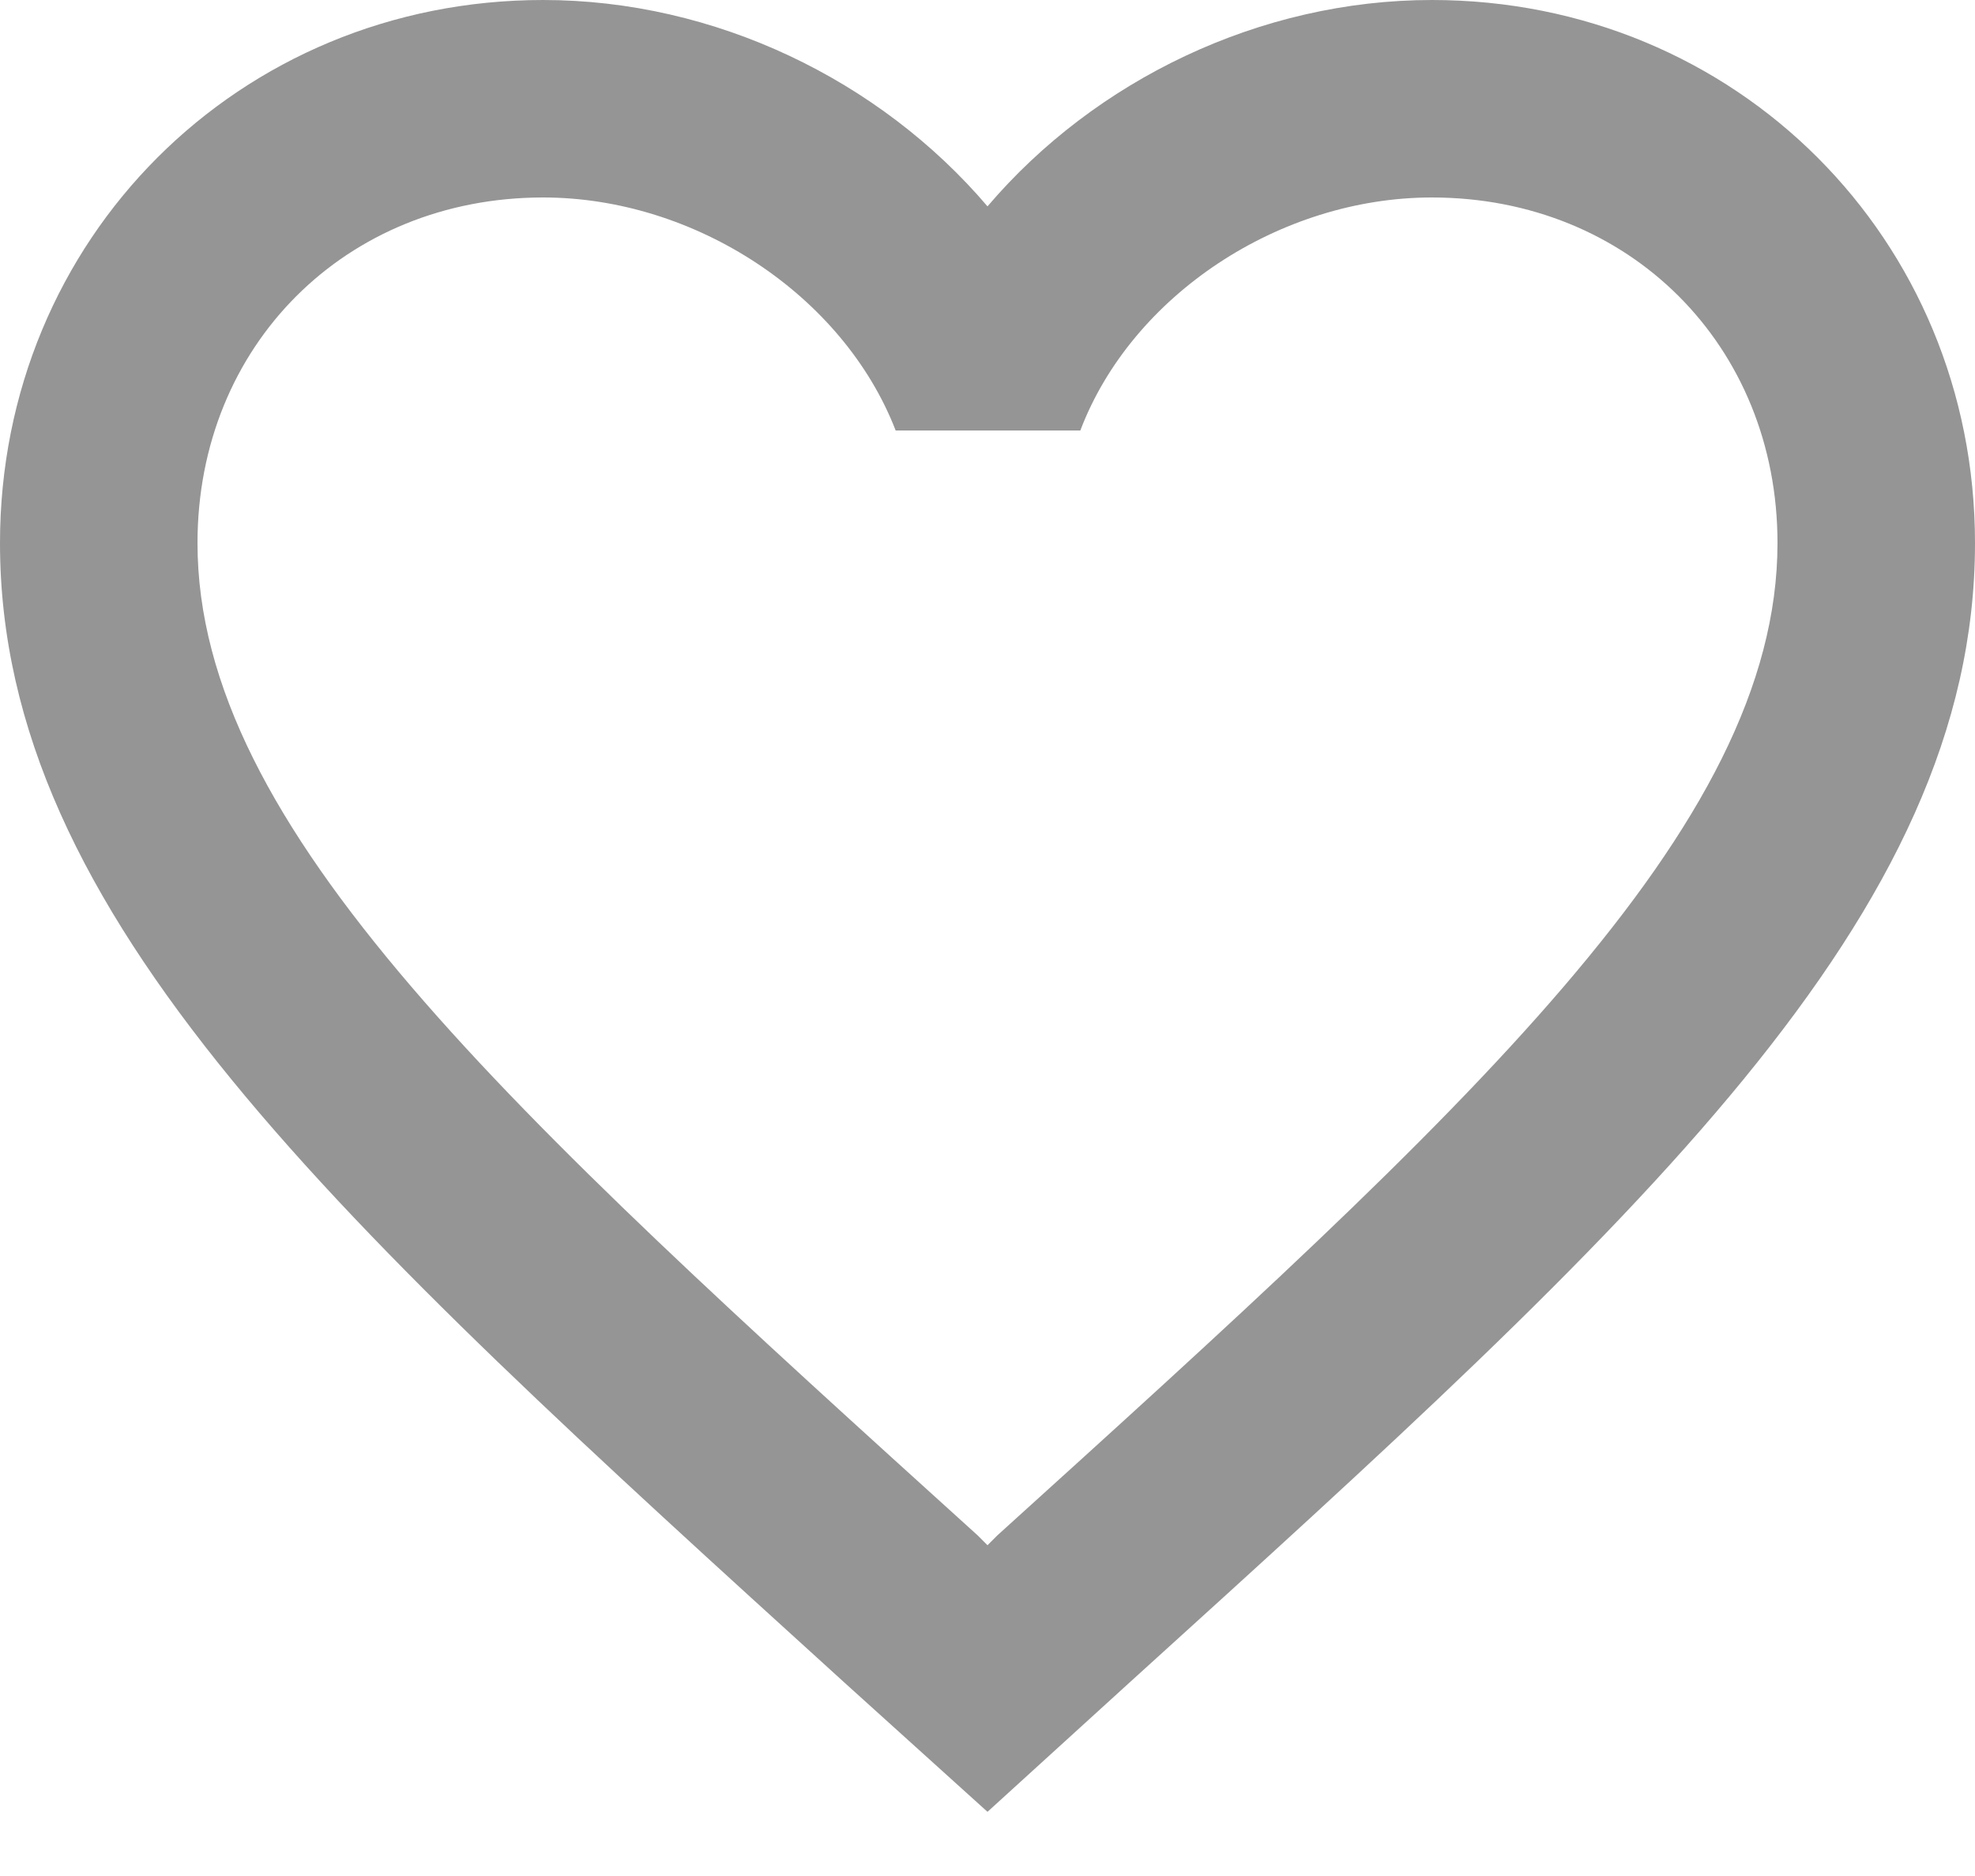
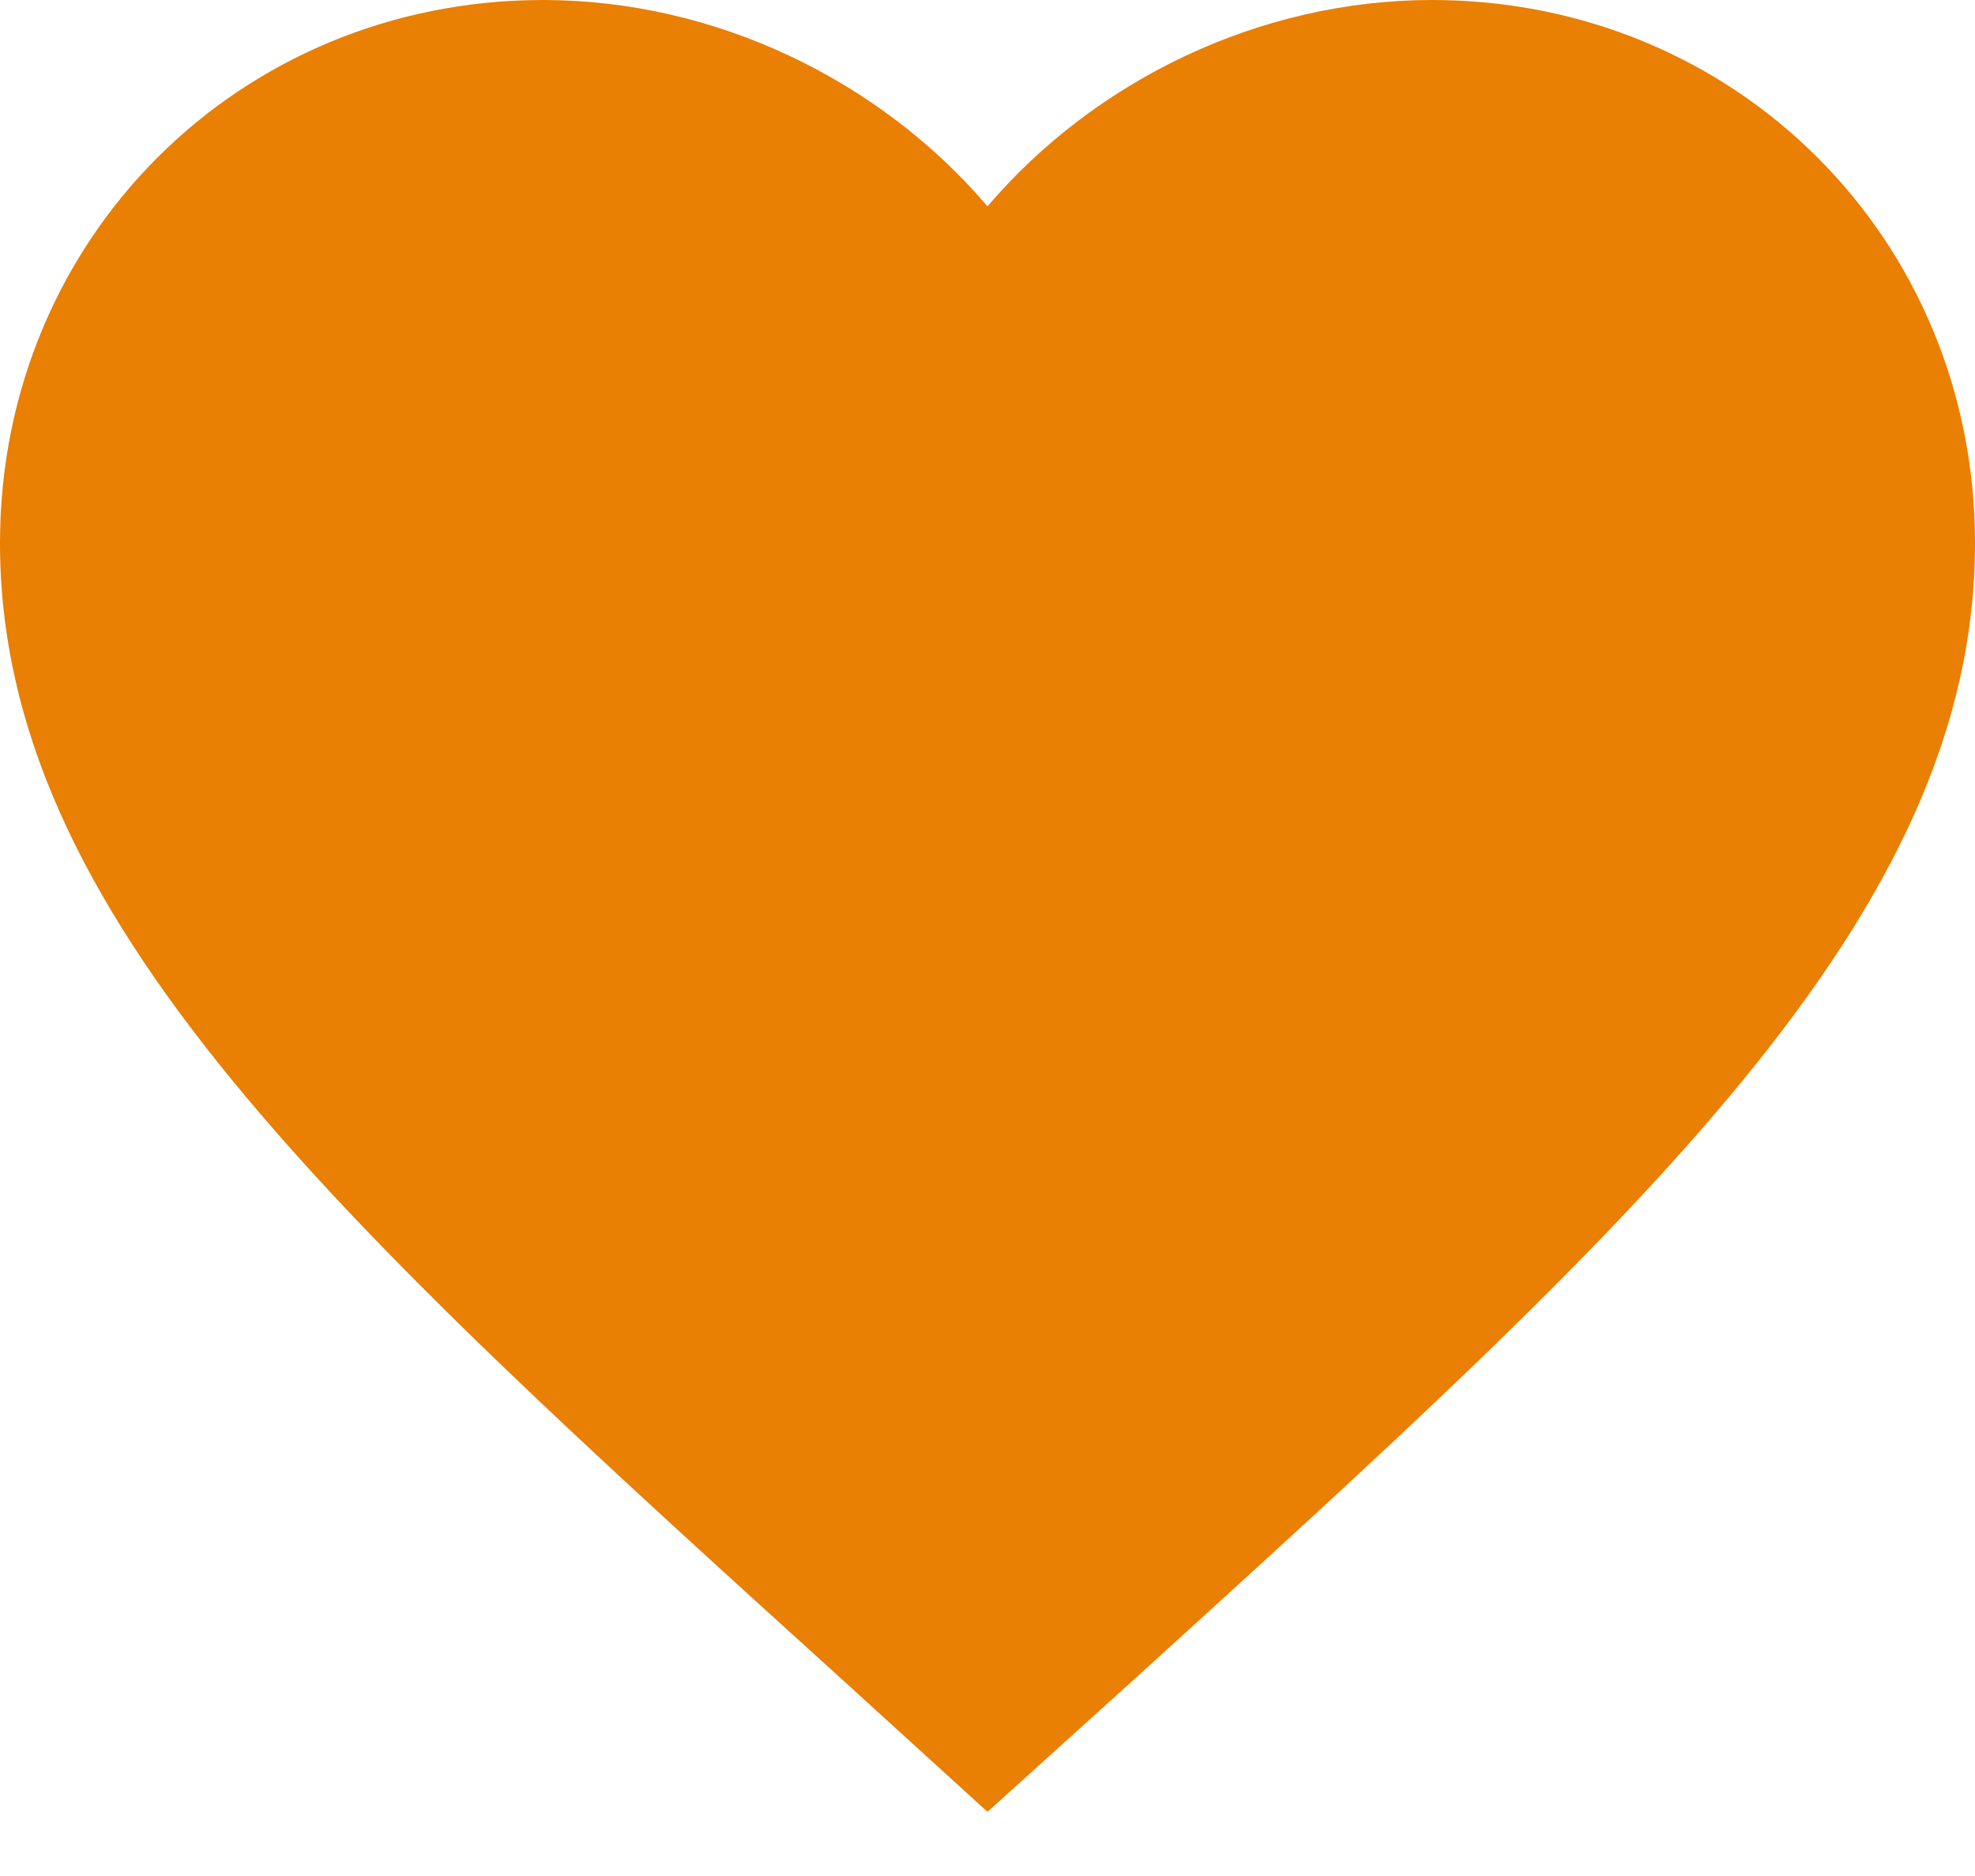
<svg xmlns="http://www.w3.org/2000/svg" width="20" height="19" viewBox="0 0 20 19" fill="none">
-   <path d="M14.5 0C12.76 0 11.09 0.81 10 2.09C8.91 0.81 7.24 0 5.5 0C2.42 0 0 2.42 0 5.5C0 9.28 3.4 12.36 8.55 17.04L10 18.35L11.45 17.03C16.6 12.36 20 9.28 20 5.5C20 2.42 17.58 0 14.5 0ZM10.1 15.55L10 15.65L9.9 15.55C5.14 11.24 2 8.39 2 5.5C2 3.5 3.5 2 5.5 2C7.04 2 8.54 2.99 9.07 4.36H10.94C11.46 2.99 12.96 2 14.5 2C16.5 2 18 3.5 18 5.5C18 8.39 14.86 11.24 10.1 15.55Z" fill="#959595" />
+   <path d="M10 18.35L8.55 17.03C3.4 12.36 0 9.28 0 5.5C0 2.42 2.42 0 5.5 0C7.24 0 8.91 0.81 10 2.09C11.09 0.81 12.76 0 14.5 0C17.58 0 20 2.42 20 5.5C20 9.28 16.6 12.36 11.45 17.04L10 18.35Z" fill="#E97F03" />
</svg>
